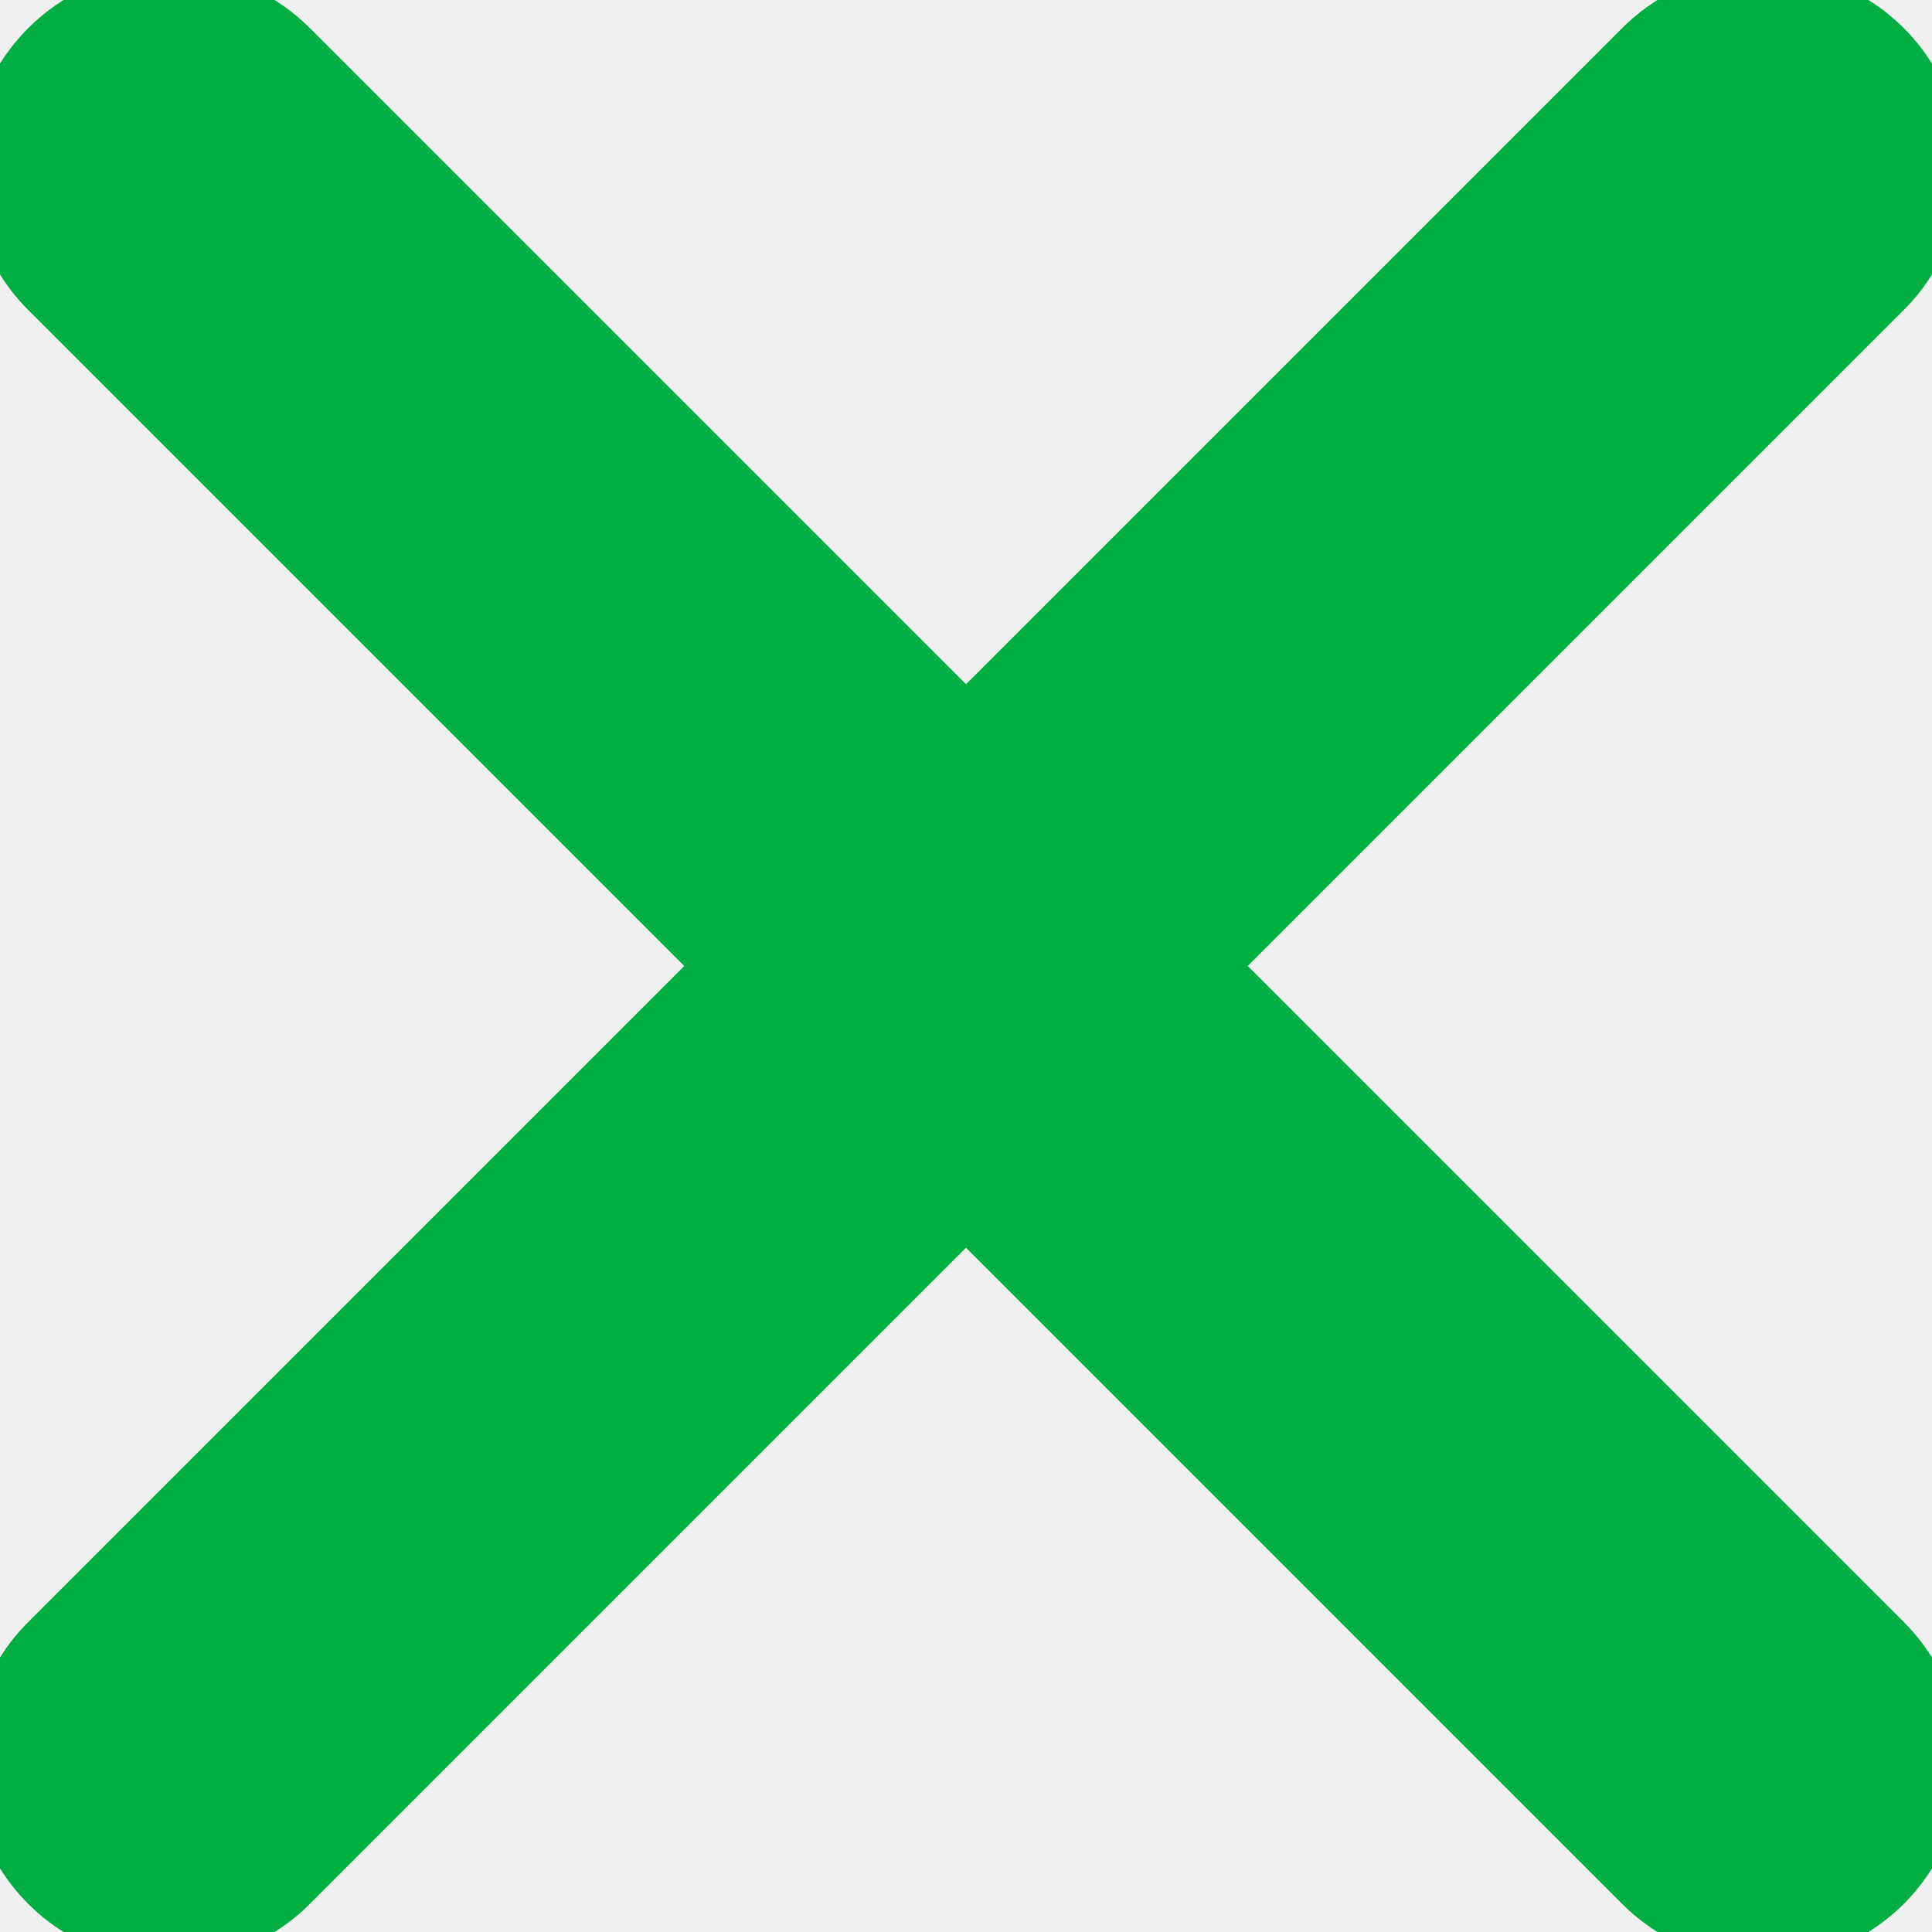
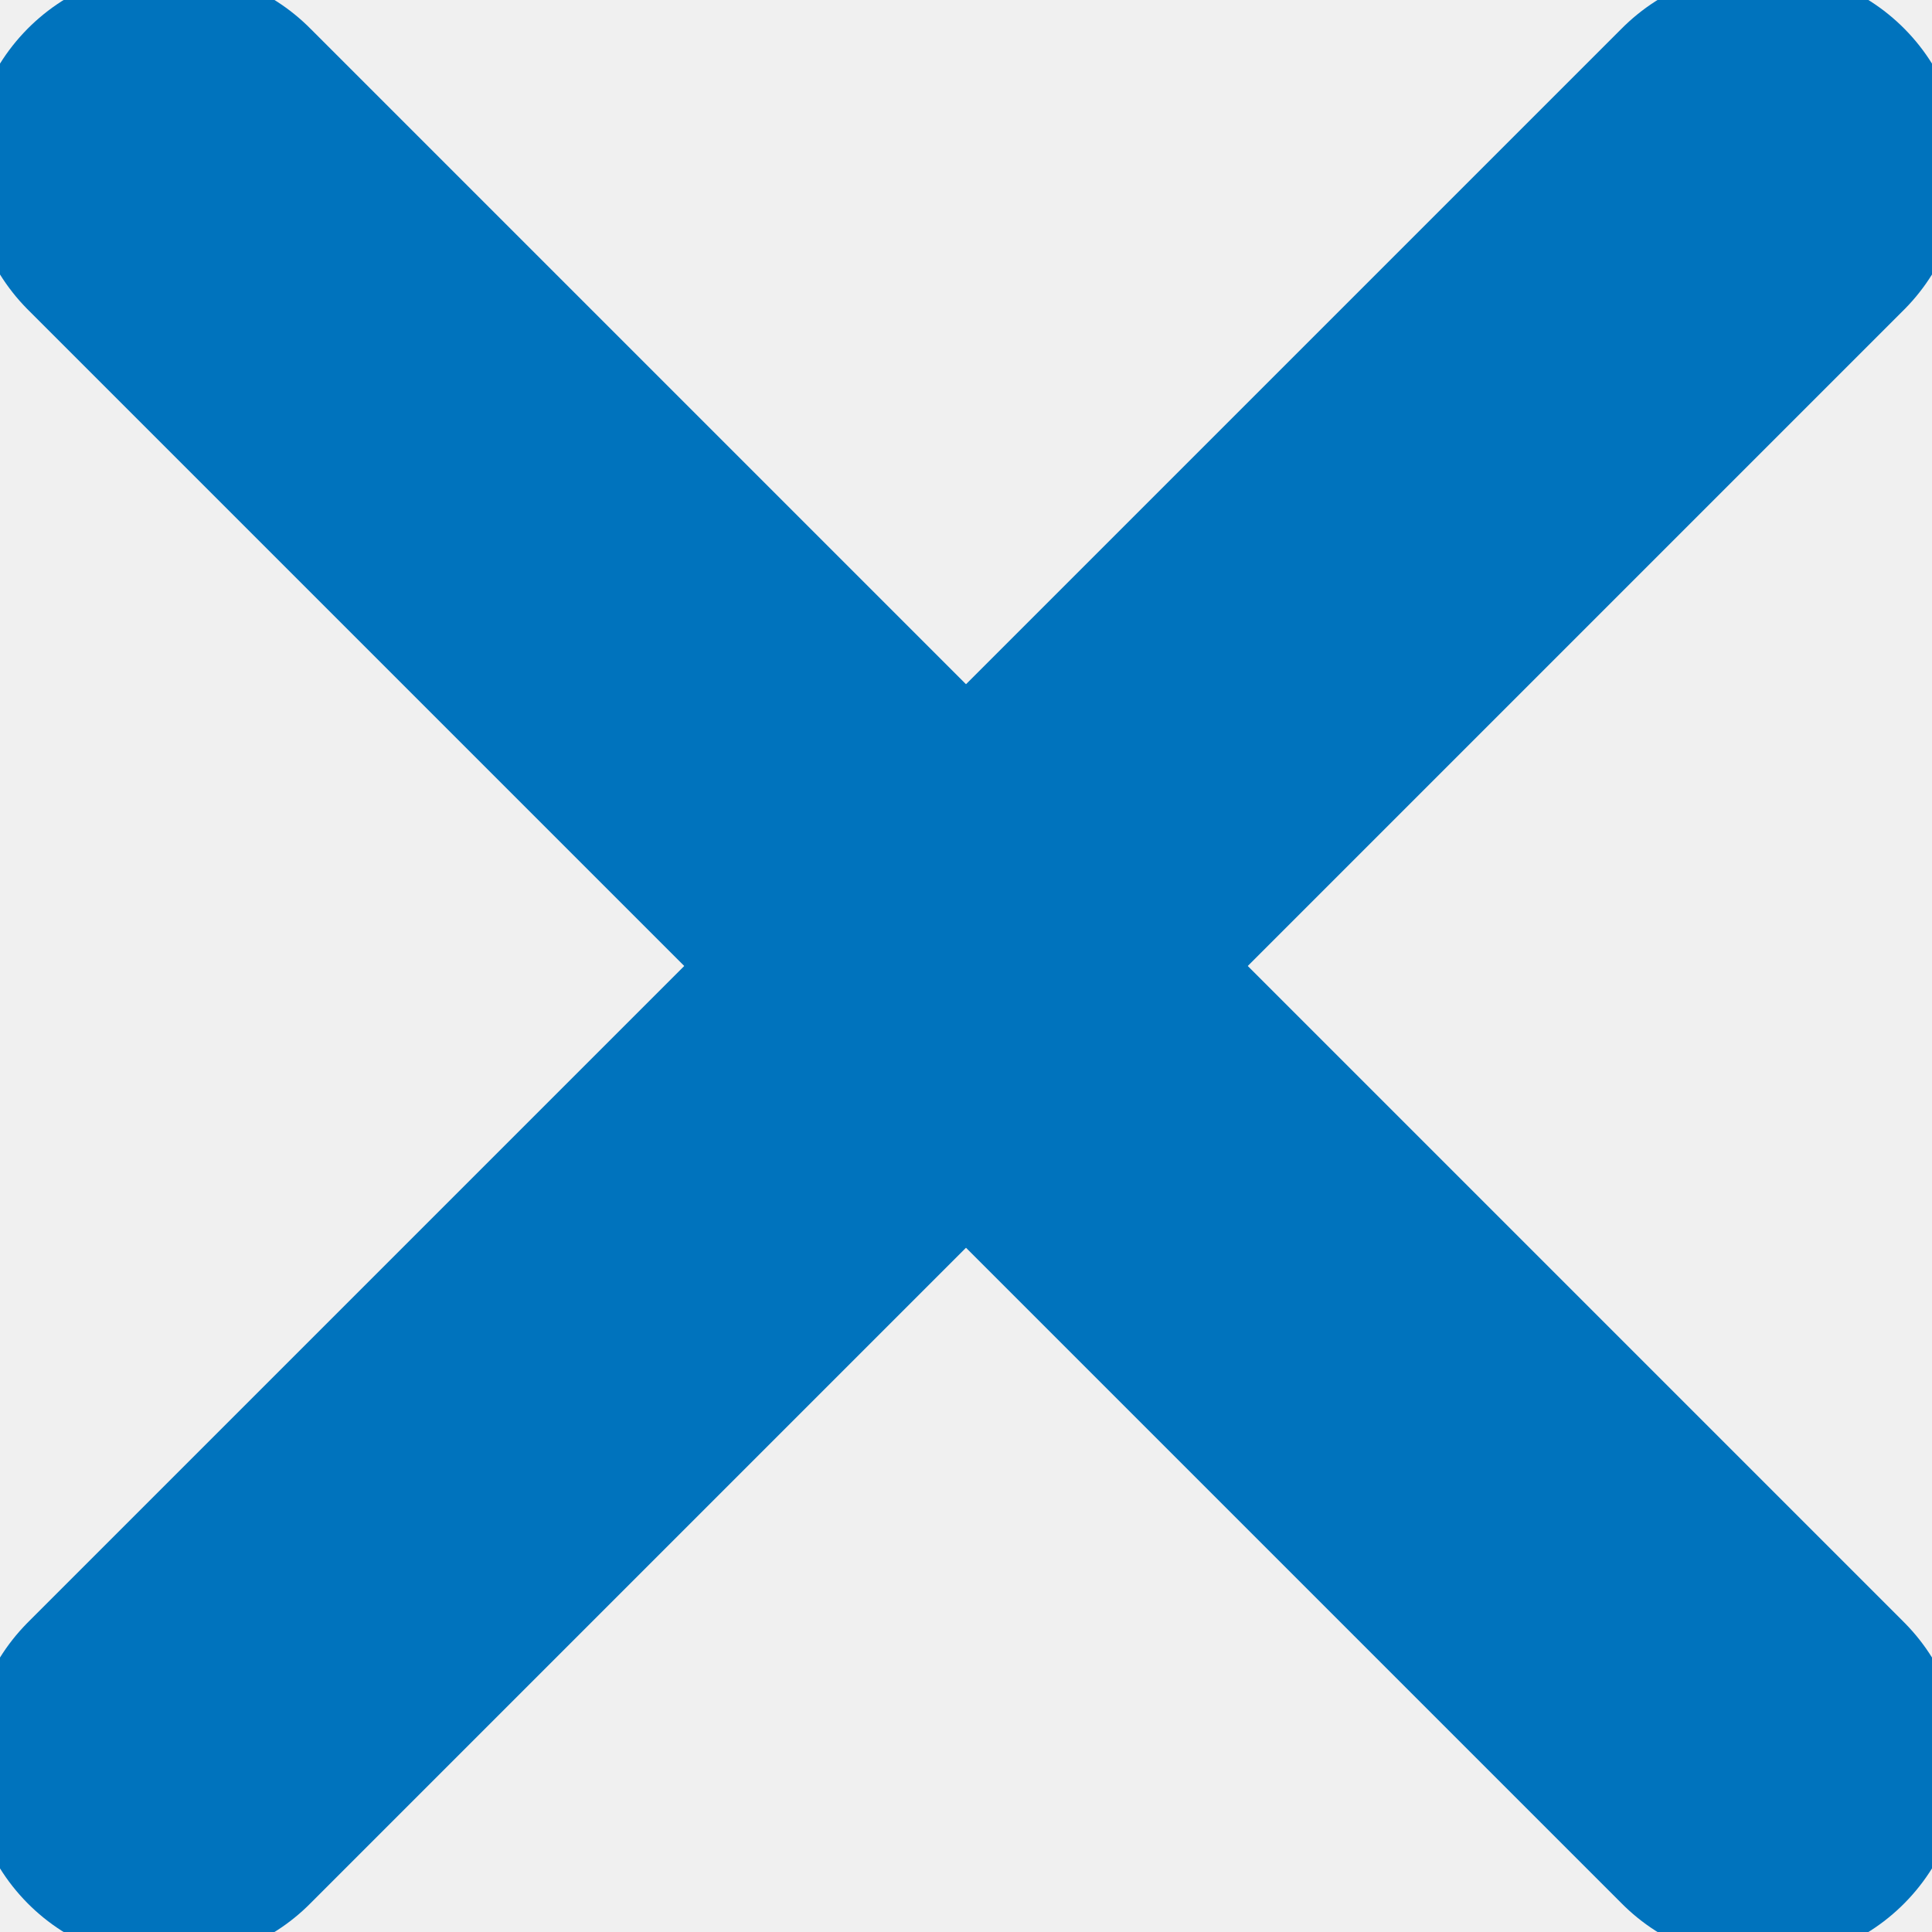
<svg xmlns="http://www.w3.org/2000/svg" width="16" height="16" viewBox="0 0 16 16" fill="none">
  <g clip-path="url(#clip0_23_257)">
-     <path d="M14.6 1.4L1.4 14.6" stroke="#00AE42" stroke-width="3.3" stroke-miterlimit="10" stroke-linecap="round" />
-     <path d="M1.4 1.4L14.6 14.6" stroke="#00AE42" stroke-width="3.3" stroke-miterlimit="10" stroke-linecap="round" />
+     <path d="M14.6 1.4L1.4 14.6" stroke="#0073BD" stroke-width="3.3" stroke-miterlimit="10" stroke-linecap="round" />
+     <path d="M1.4 1.4L14.6 14.6" stroke="#0073BD" stroke-width="3.3" stroke-miterlimit="10" stroke-linecap="round" />
  </g>
  <defs>
    <clipPath id="clip0_23_257">
      <rect width="16" height="16" fill="white" />
    </clipPath>
  </defs>
</svg>
